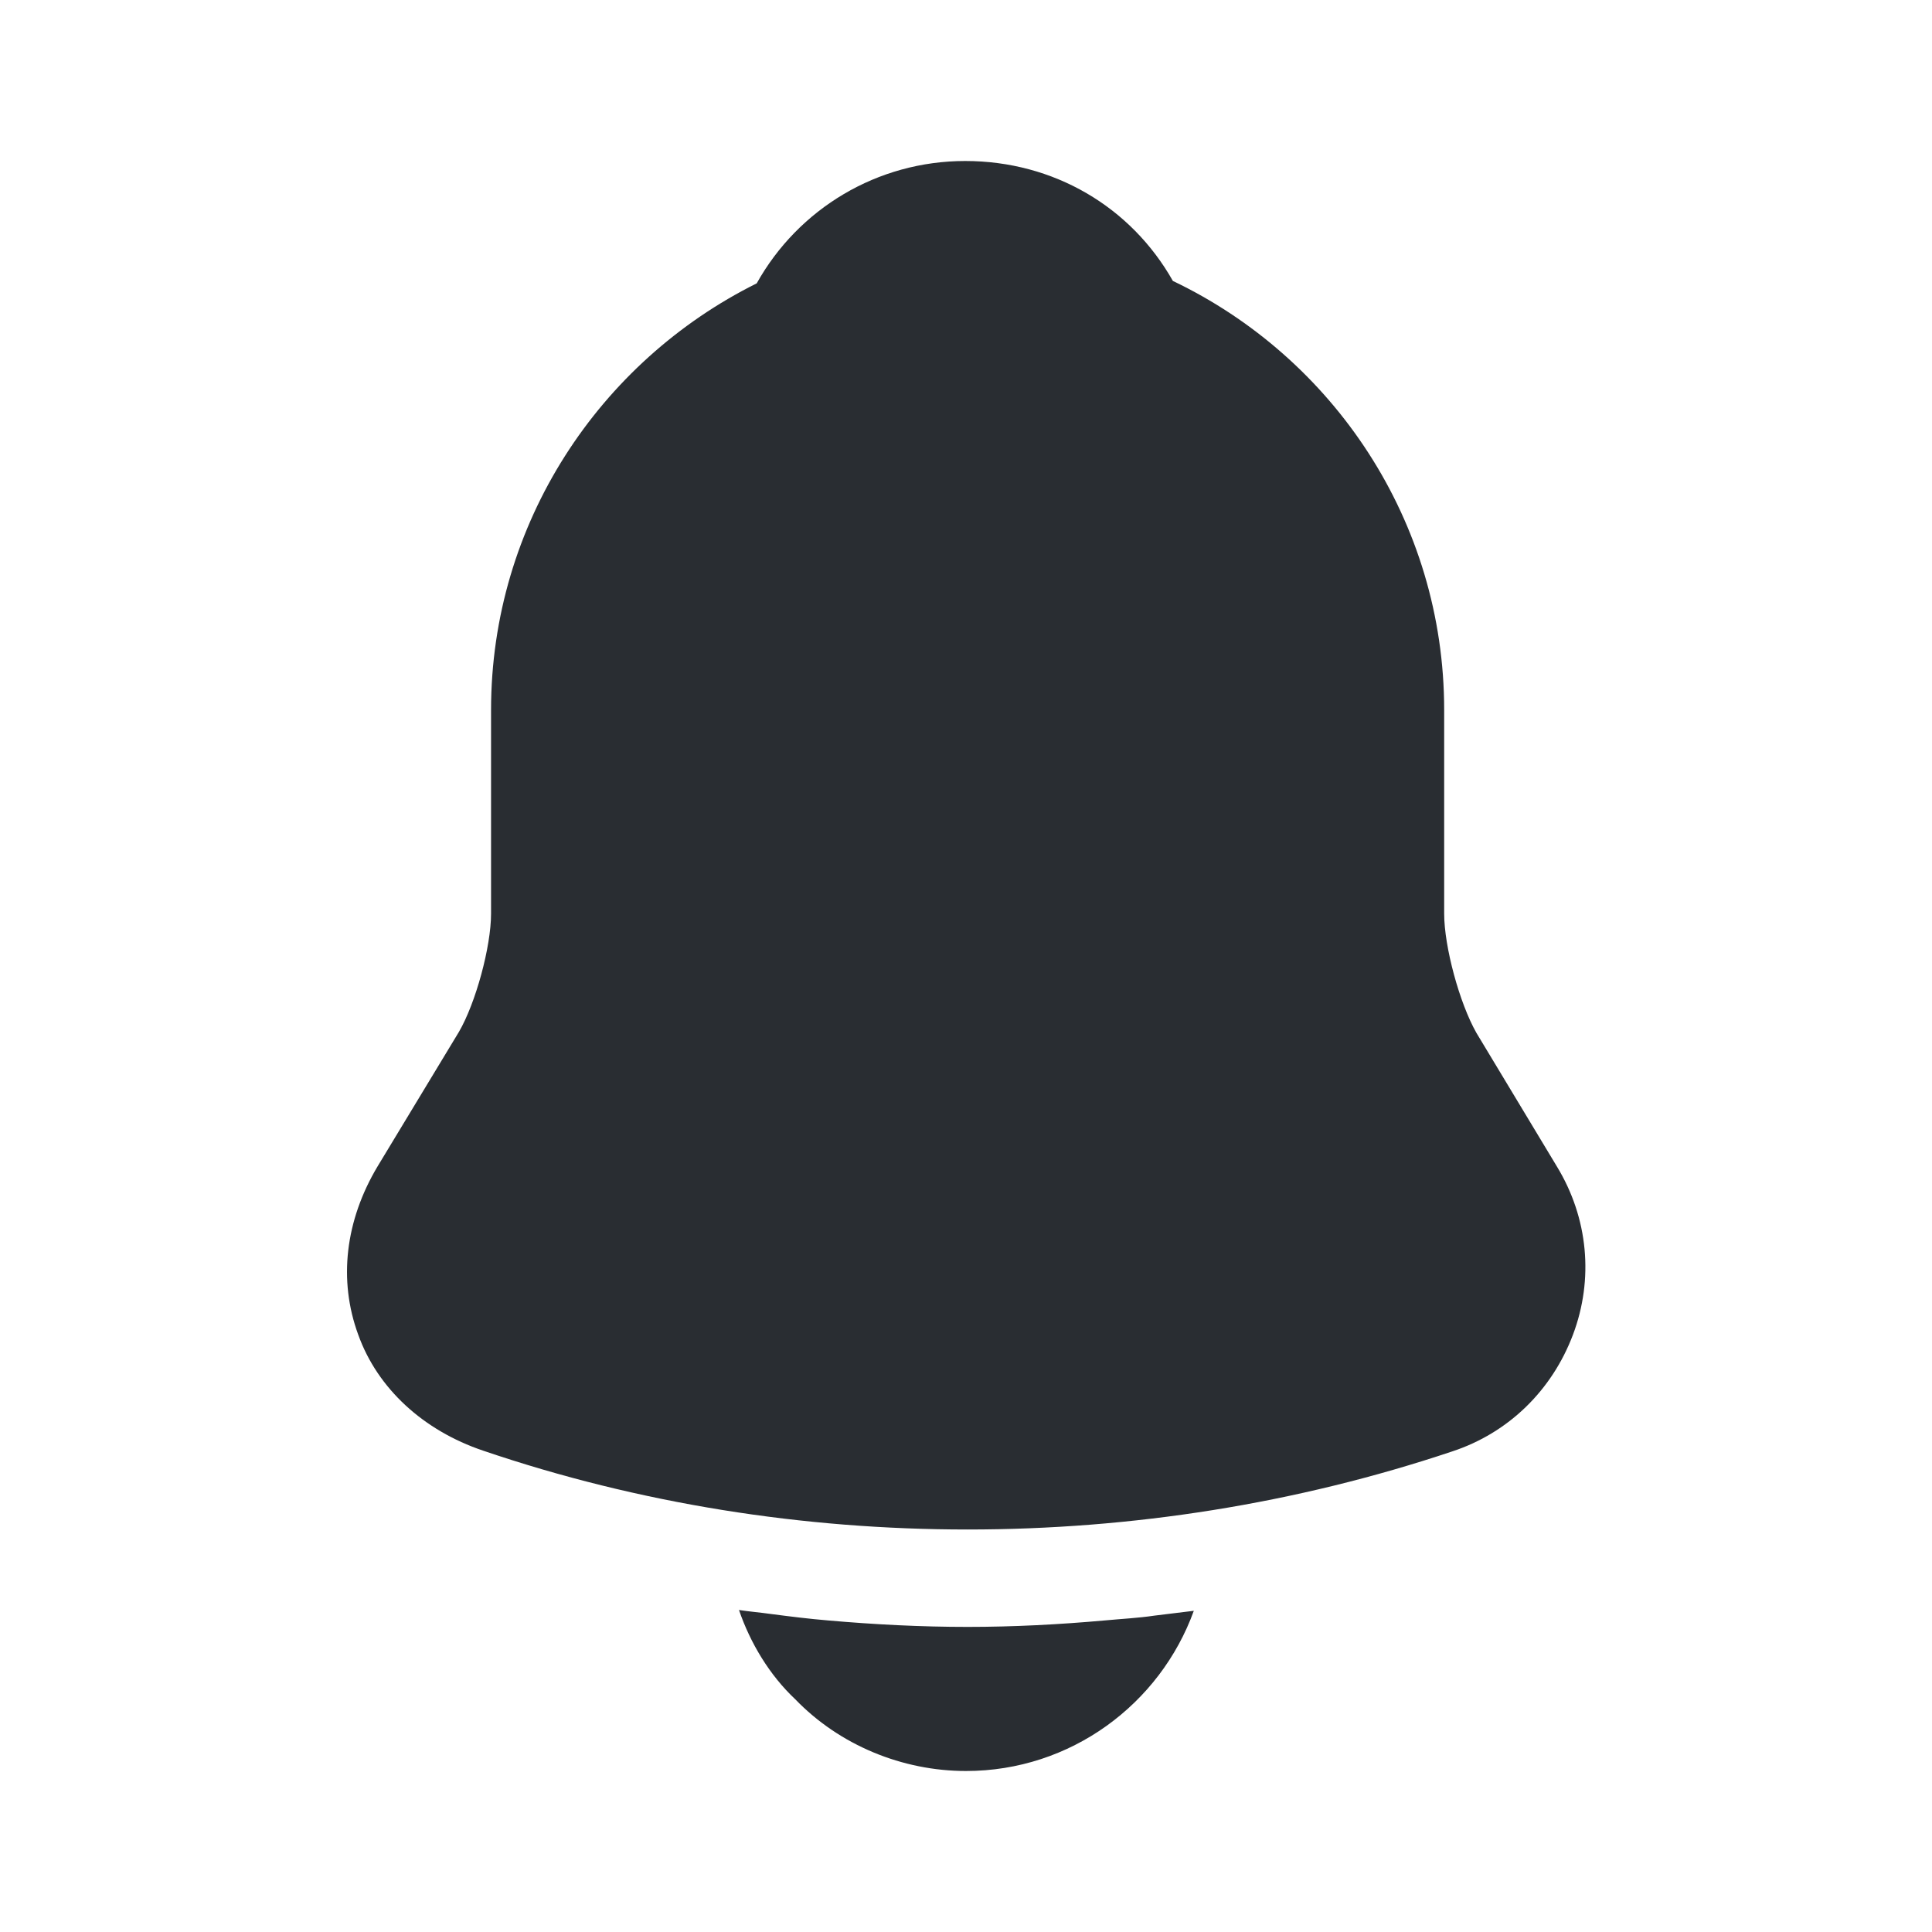
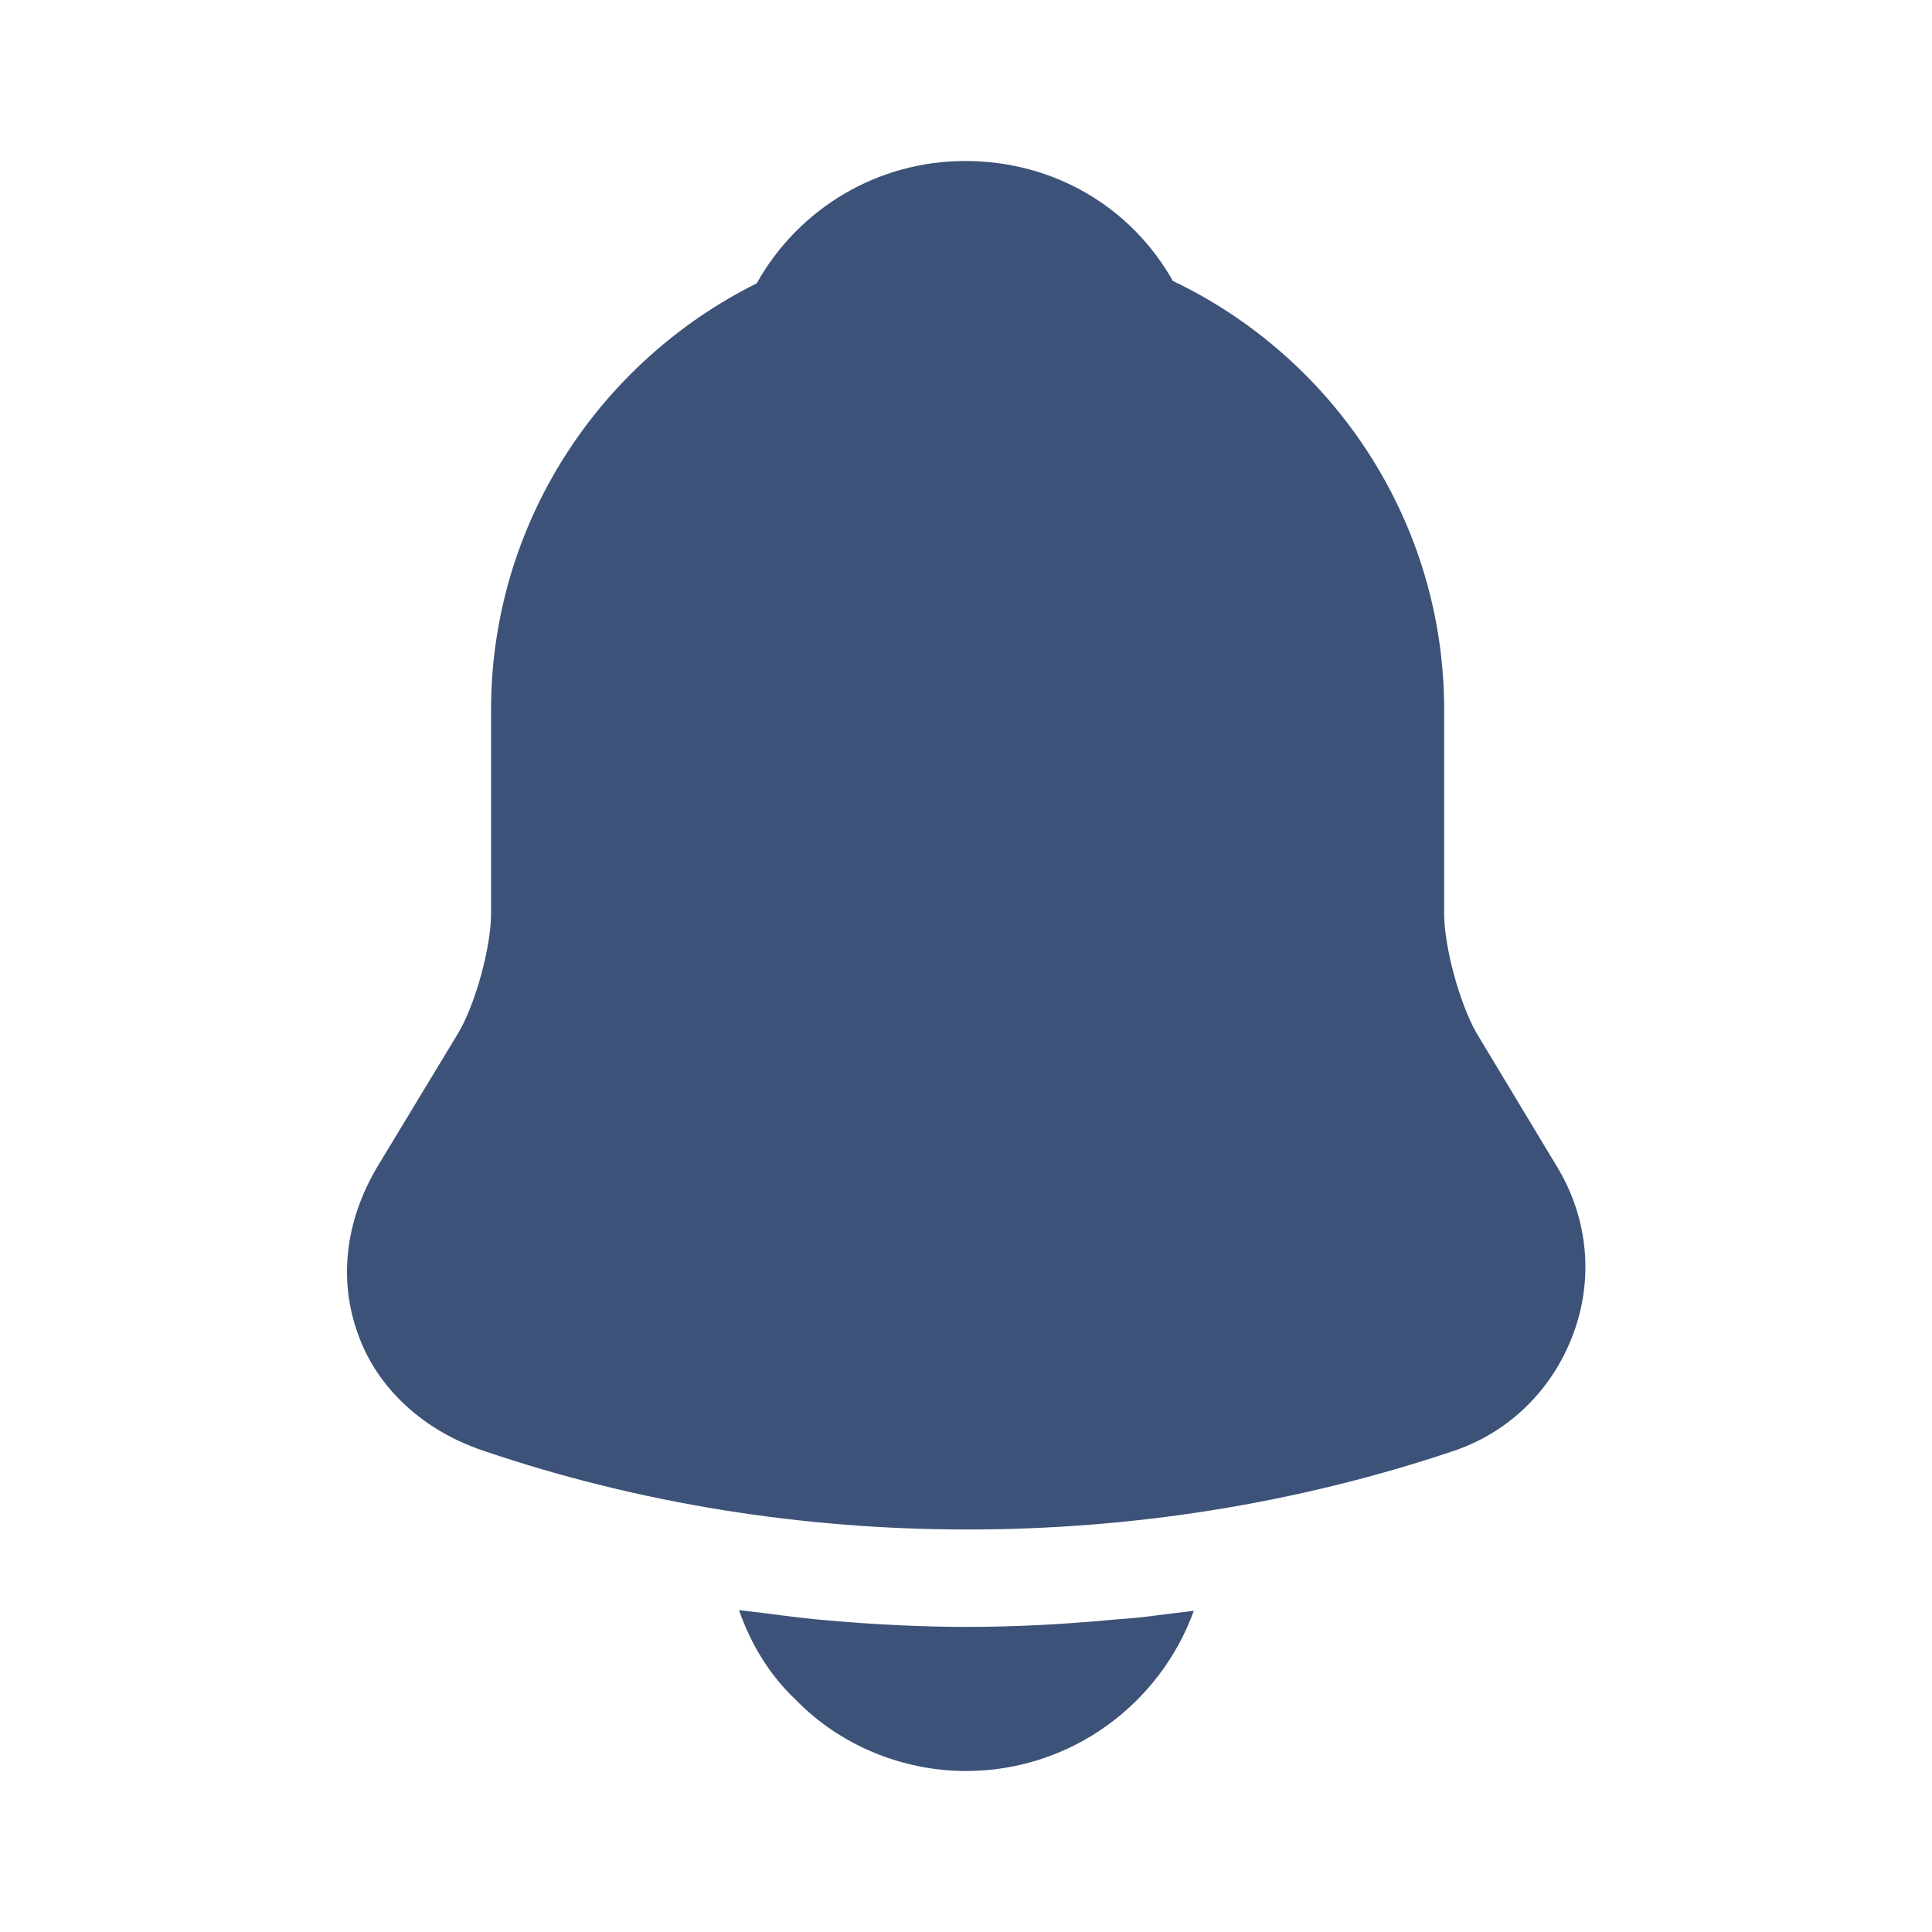
<svg xmlns="http://www.w3.org/2000/svg" width="24" height="24" viewBox="0 0 24 24" fill="none">
-   <path d="M19.34 14.49L18.34 12.83C18.13 12.46 17.94 11.76 17.94 11.35V8.82C17.94 6.47 16.56 4.44 14.57 3.49C14.05 2.57 13.09 2 11.99 2C10.9 2 9.92 2.59 9.4 3.52C7.45 4.49 6.1 6.5 6.1 8.82V11.35C6.1 11.76 5.91 12.46 5.7 12.82L4.69 14.49C4.29 15.16 4.2 15.9 4.45 16.58C4.69 17.25 5.26 17.77 6 18.02C7.94 18.68 9.98 19 12.02 19C14.06 19 16.1 18.68 18.04 18.03C18.74 17.8 19.28 17.27 19.54 16.58C19.8 15.89 19.73 15.13 19.34 14.49Z" fill="#292D32" />
-   <path d="M14.83 20.01C14.41 21.17 13.3 22 12 22C11.21 22 10.43 21.68 9.88 21.11C9.56 20.81 9.32 20.41 9.18 20C9.31 20.02 9.44 20.03 9.58 20.05C9.81 20.08 10.05 20.11 10.29 20.13C10.86 20.18 11.44 20.21 12.02 20.21C12.59 20.21 13.16 20.18 13.72 20.13C13.93 20.11 14.14 20.1 14.34 20.07C14.5 20.05 14.66 20.03 14.83 20.01Z" fill="#292D32" />
+   <path d="M19.34 14.49L18.34 12.83C18.13 12.46 17.94 11.76 17.94 11.35V8.82C17.94 6.47 16.56 4.44 14.57 3.49C14.05 2.57 13.09 2 11.99 2C10.9 2 9.92 2.59 9.4 3.52C7.45 4.49 6.1 6.5 6.1 8.82V11.35C6.1 11.76 5.91 12.46 5.7 12.82L4.69 14.49C4.29 15.16 4.2 15.9 4.45 16.58C4.69 17.25 5.26 17.77 6 18.02C7.94 18.68 9.98 19 12.02 19C14.06 19 16.1 18.68 18.04 18.03C18.74 17.8 19.28 17.27 19.54 16.58C19.8 15.89 19.73 15.13 19.34 14.49Z" fill="#3D5278" />
+   <path d="M14.83 20.01C14.41 21.17 13.3 22 12 22C11.21 22 10.43 21.68 9.88 21.11C9.56 20.81 9.32 20.41 9.18 20C9.31 20.02 9.44 20.03 9.58 20.05C9.81 20.08 10.05 20.11 10.29 20.13C10.86 20.18 11.44 20.21 12.02 20.21C12.59 20.21 13.16 20.18 13.72 20.13C13.93 20.11 14.14 20.1 14.34 20.07C14.5 20.05 14.66 20.03 14.83 20.01Z" fill="#3D5278" />
</svg>
